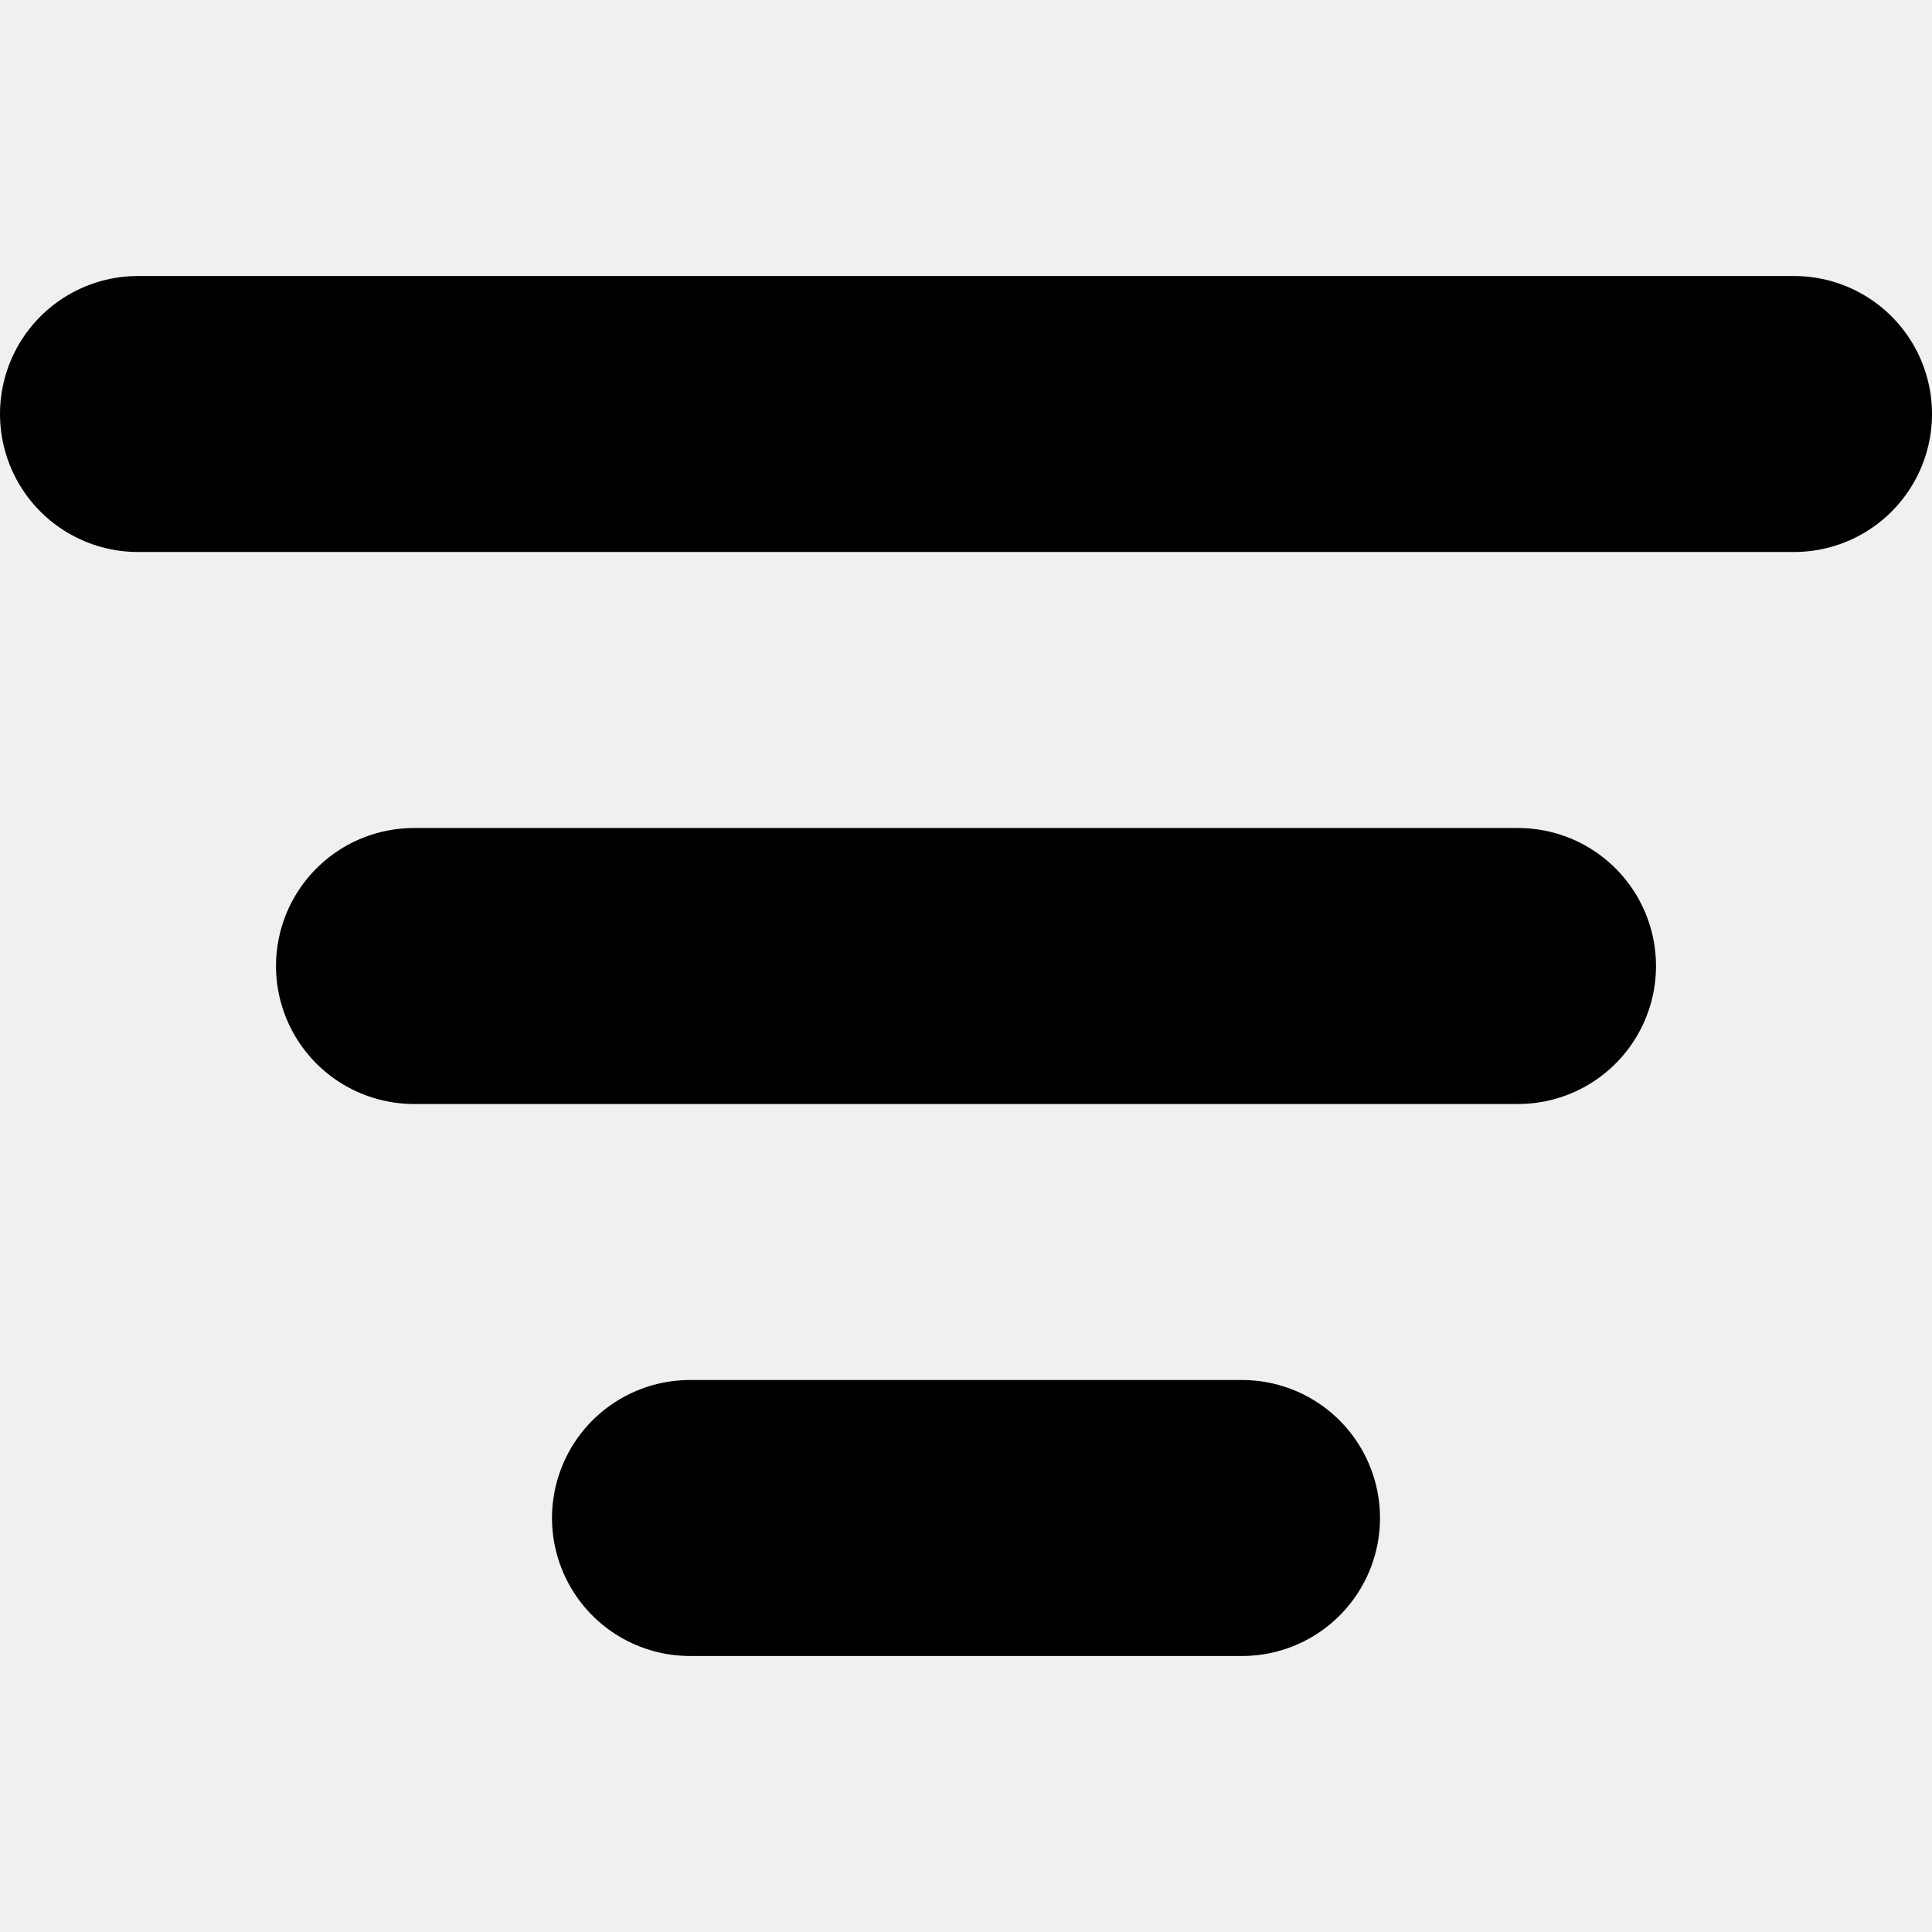
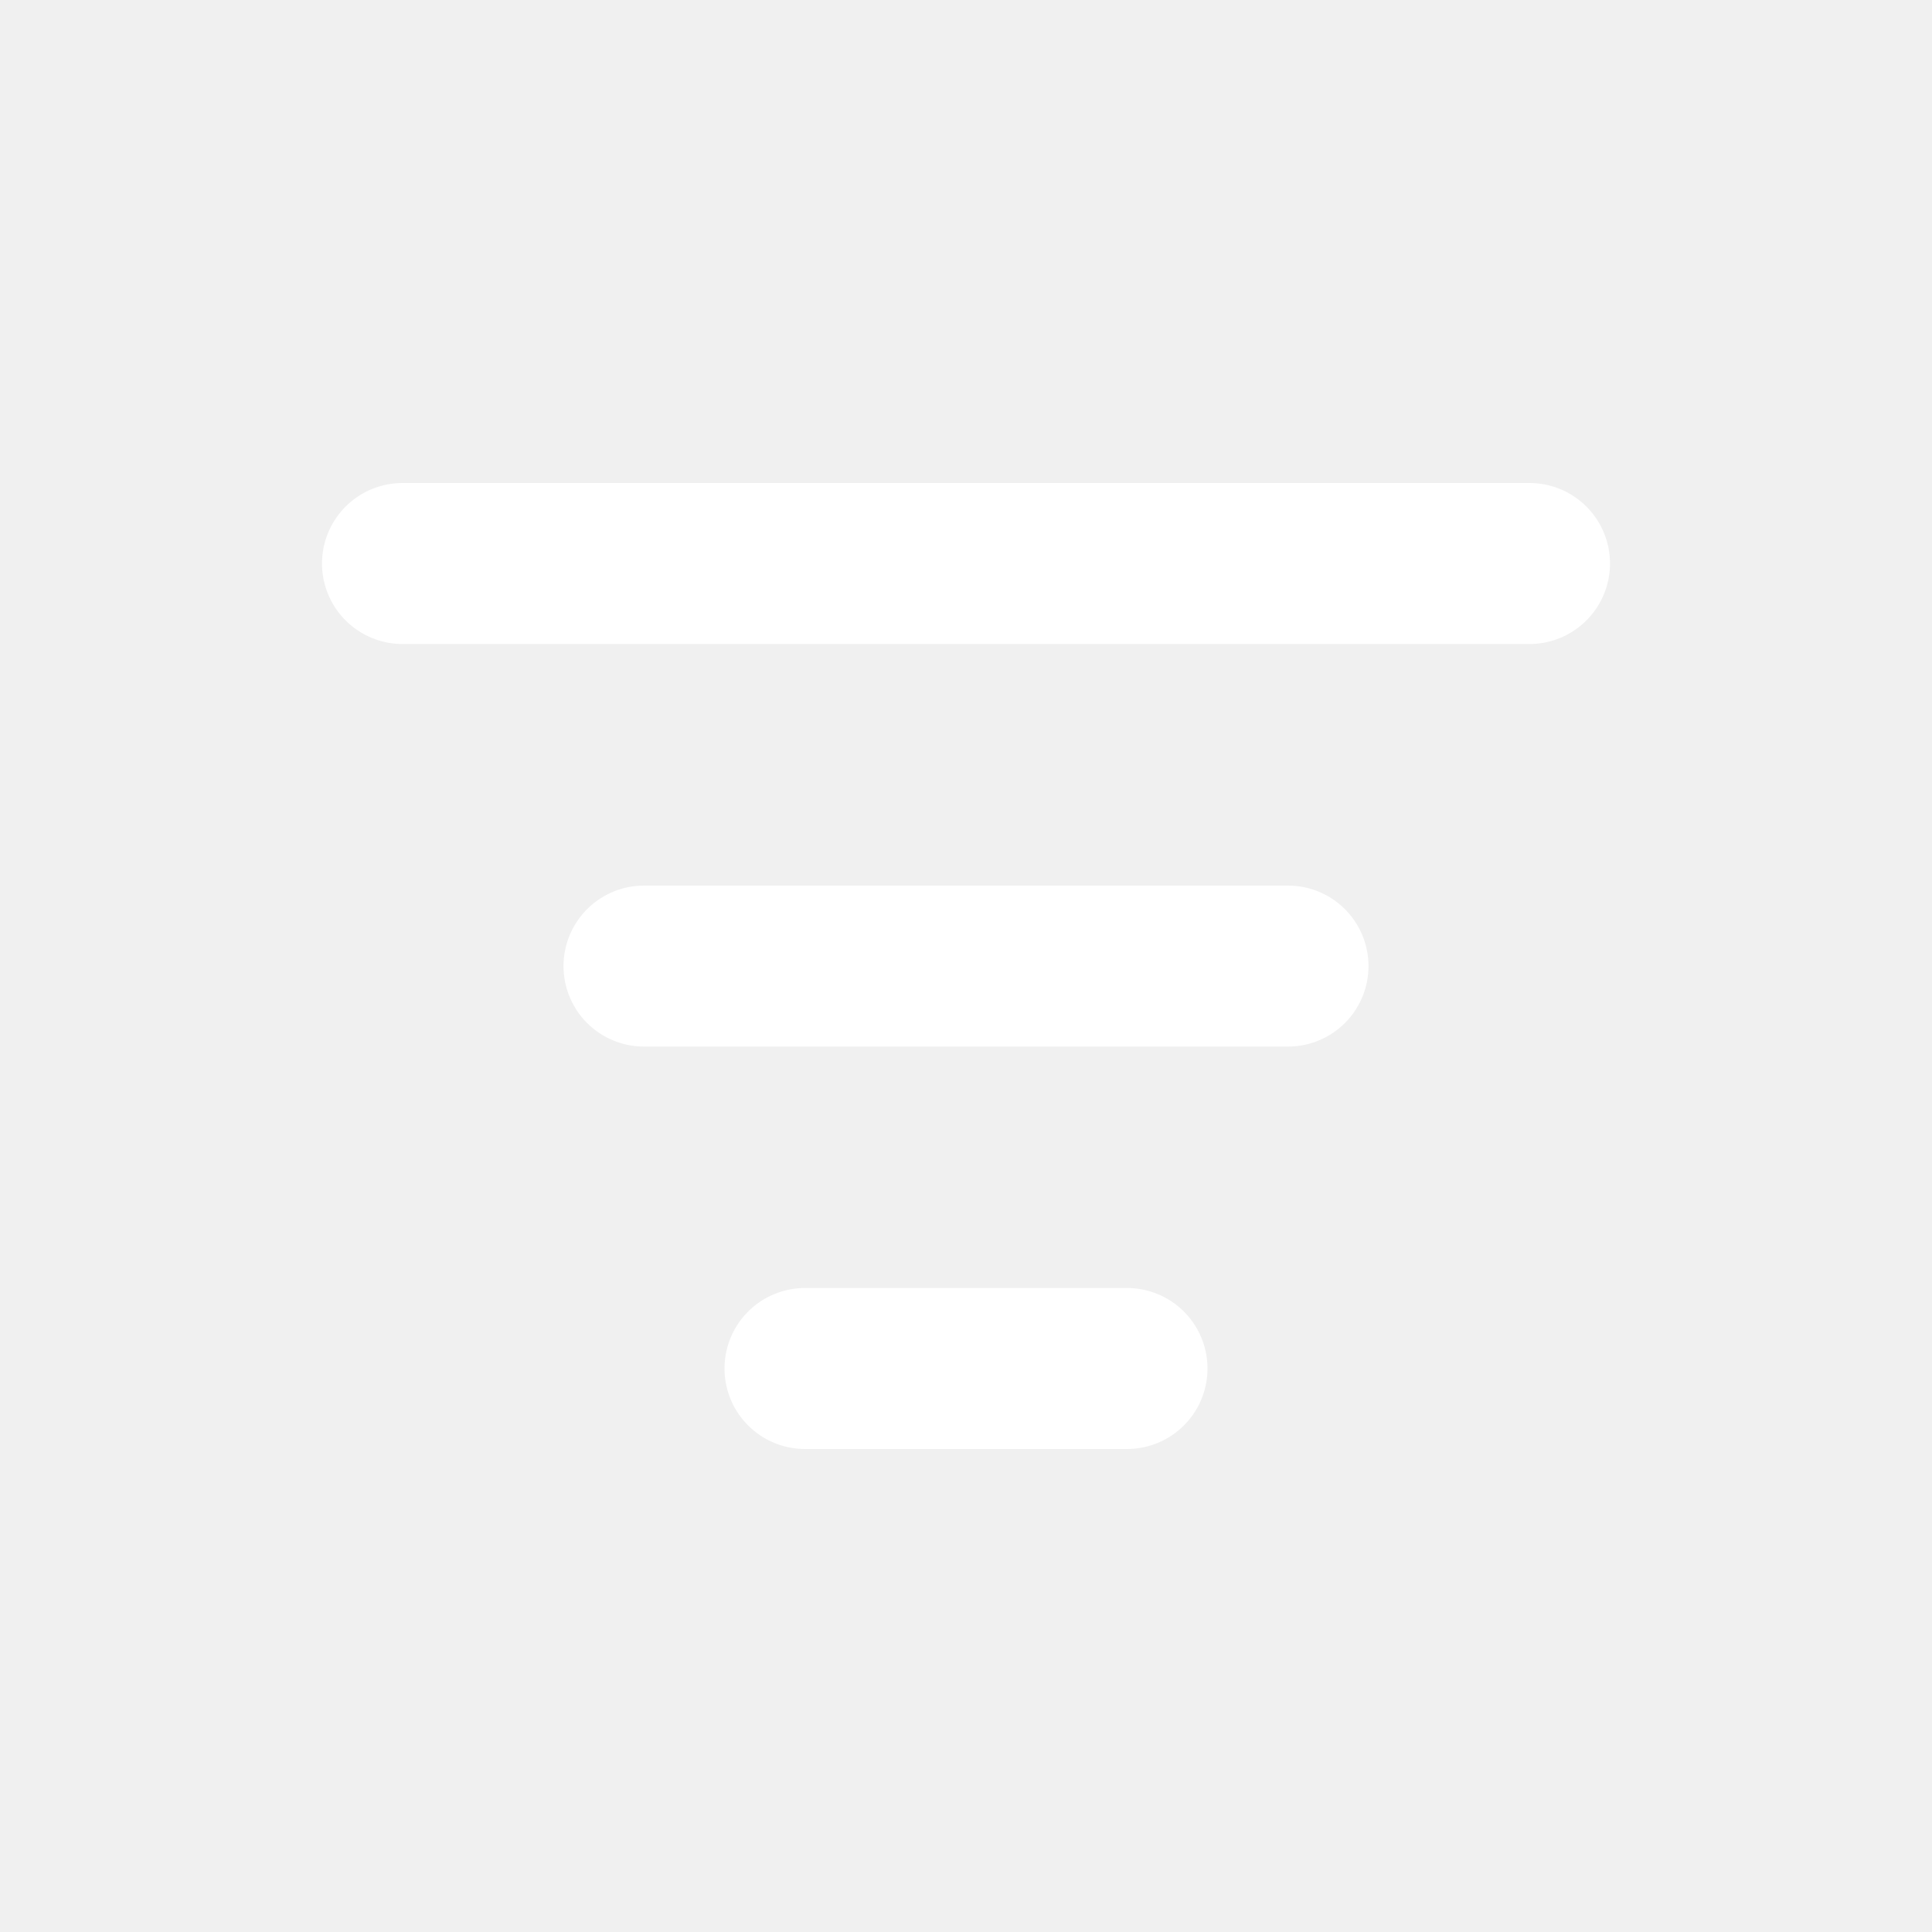
- <svg xmlns="http://www.w3.org/2000/svg" width="100" height="100" viewBox="0 0 14 10" fill="none">
-   <path d="M1 1L13 1" stroke="black" stroke-width="2" stroke-linecap="round" />
-   <path d="M3 5H11" stroke="black" stroke-width="2" stroke-linecap="round" />
-   <path d="M5 9H9" stroke="black" stroke-width="2" stroke-linecap="round" />
+ <svg xmlns="http://www.w3.org/2000/svg" id="Icons" viewBox="0 0 240 240">
+   <defs>
+     <style>.cls-1{fill:none;stroke:#fff;stroke-linecap:round;stroke-miterlimit:10;stroke-width:20px;}</style>
+   </defs>
+   <line class="cls-1" x1="50" y1="70" x2="190" y2="70" />
+   <line class="cls-1" x1="80" y1="120.01" x2="160" y2="120.01" />
+   <line class="cls-1" x1="100" y1="170" x2="140" y2="170" />
</svg>
